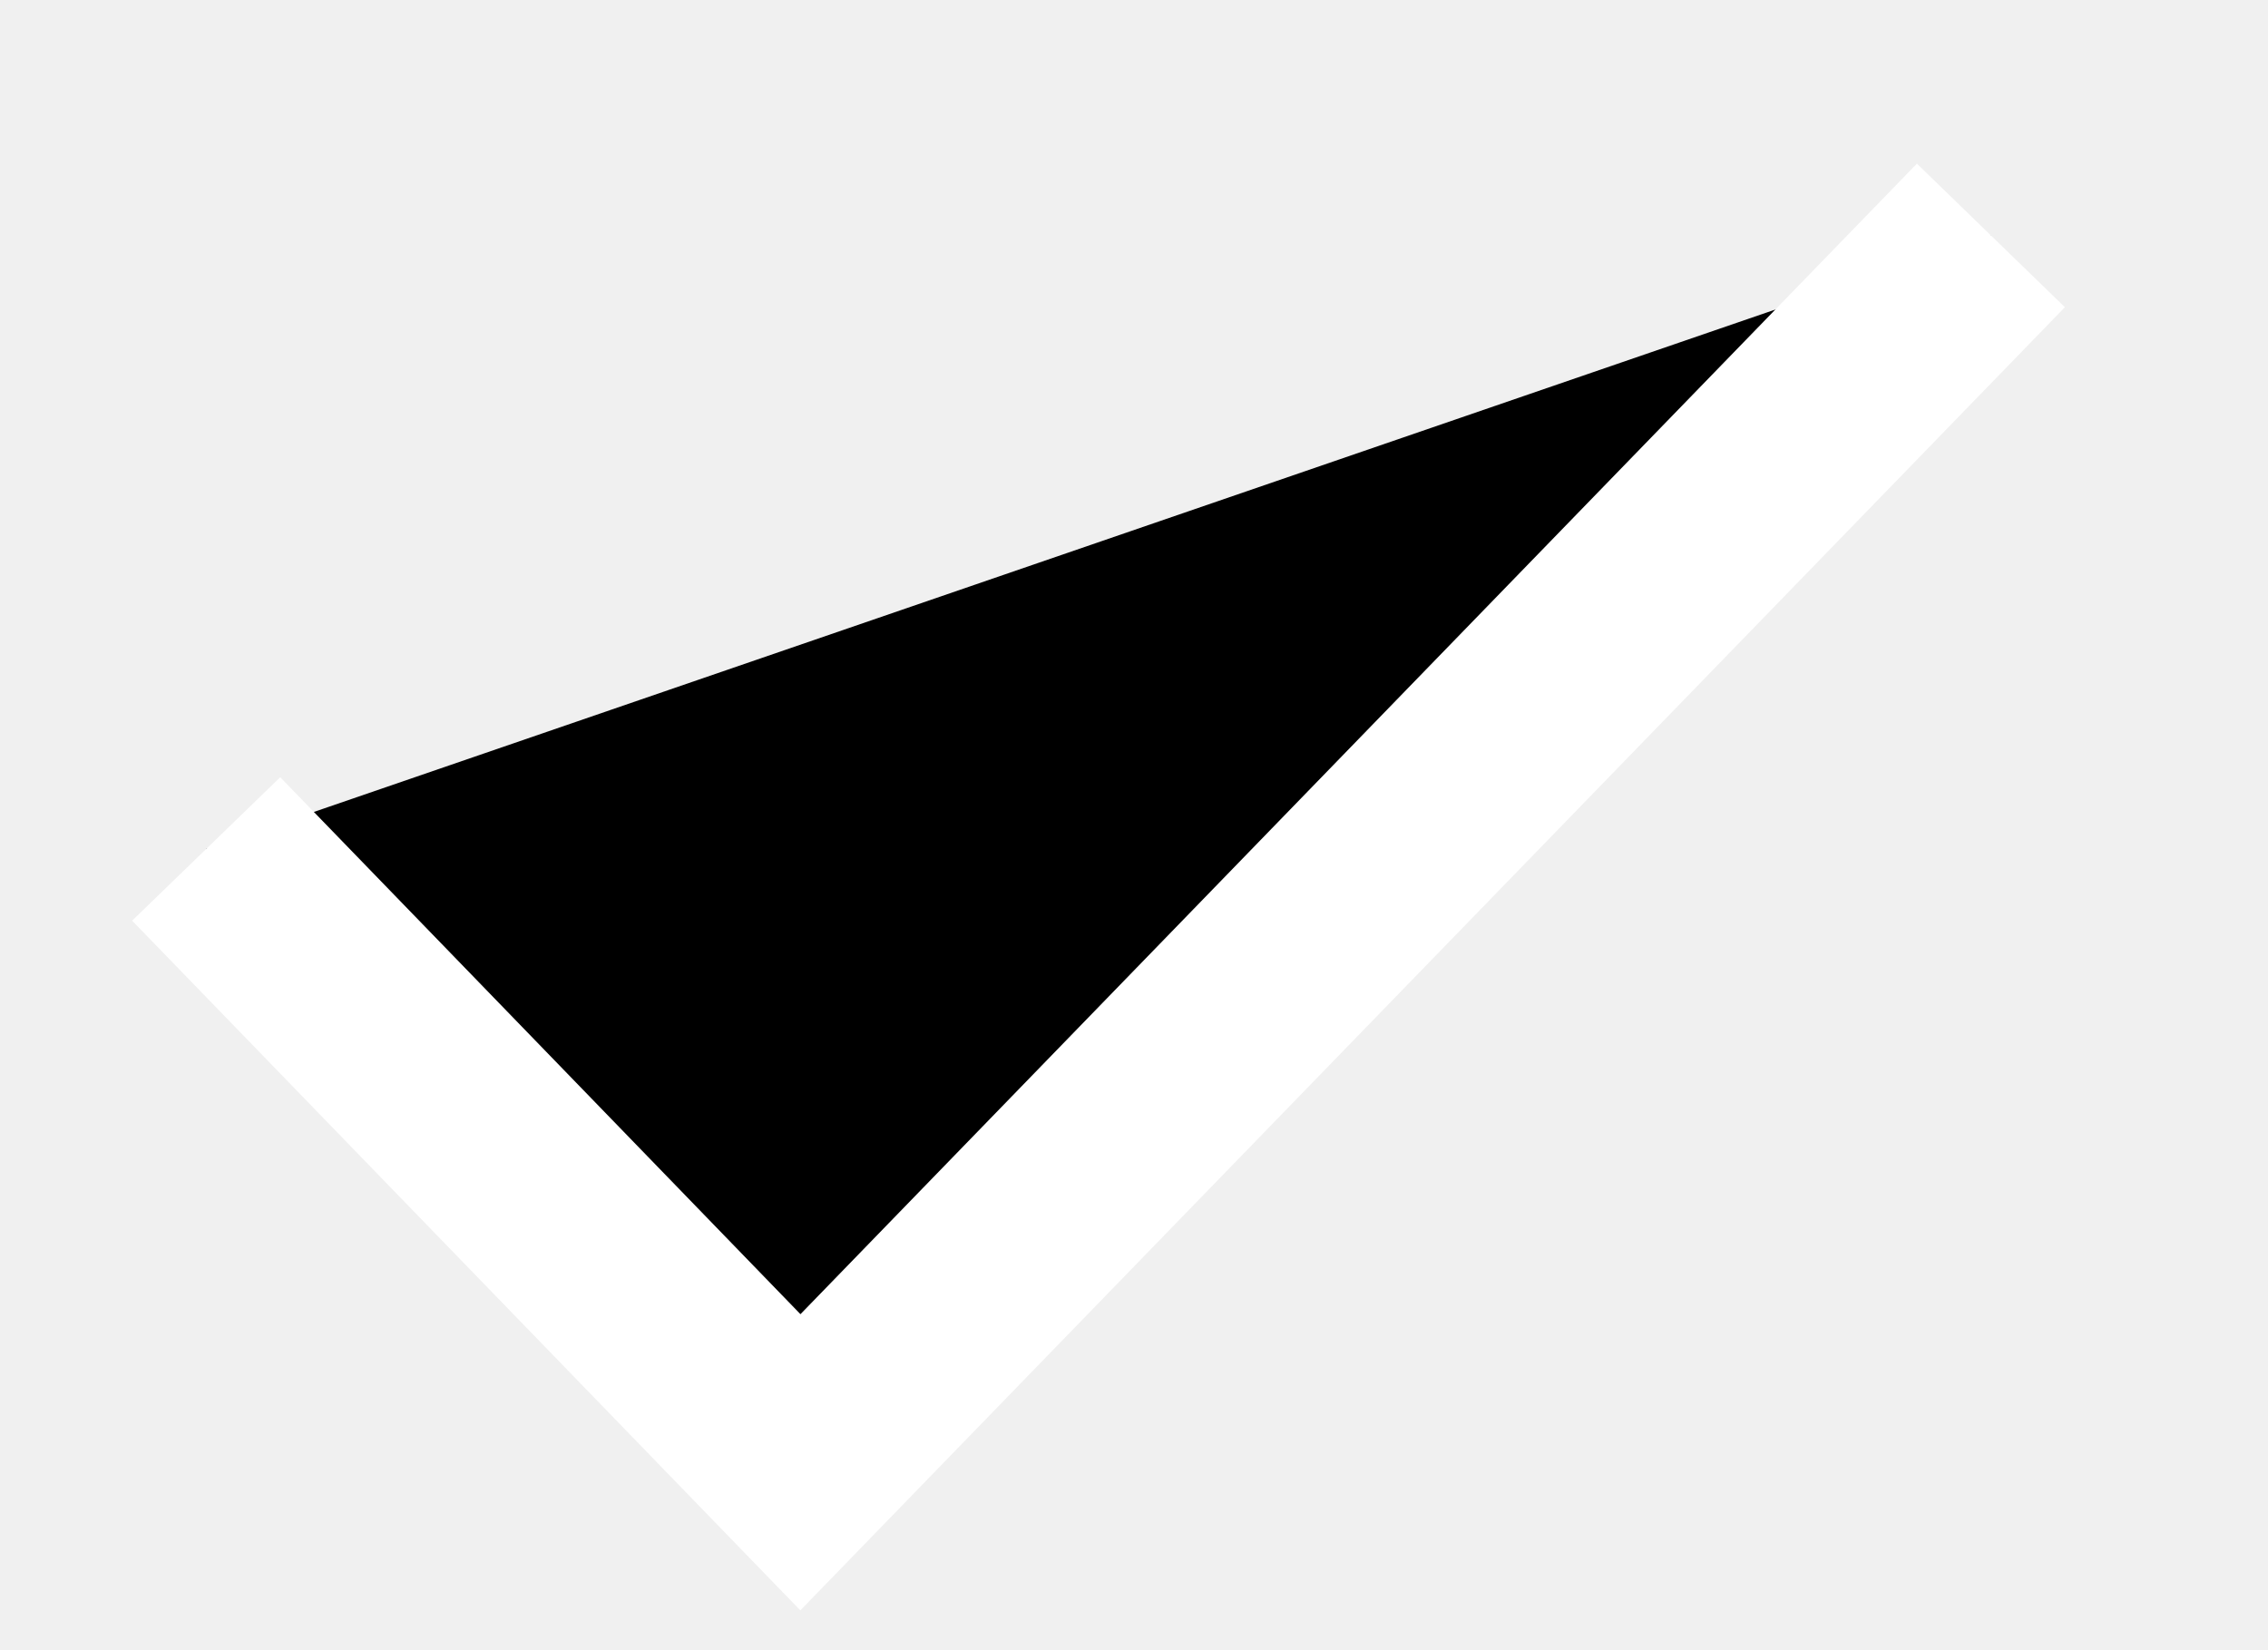
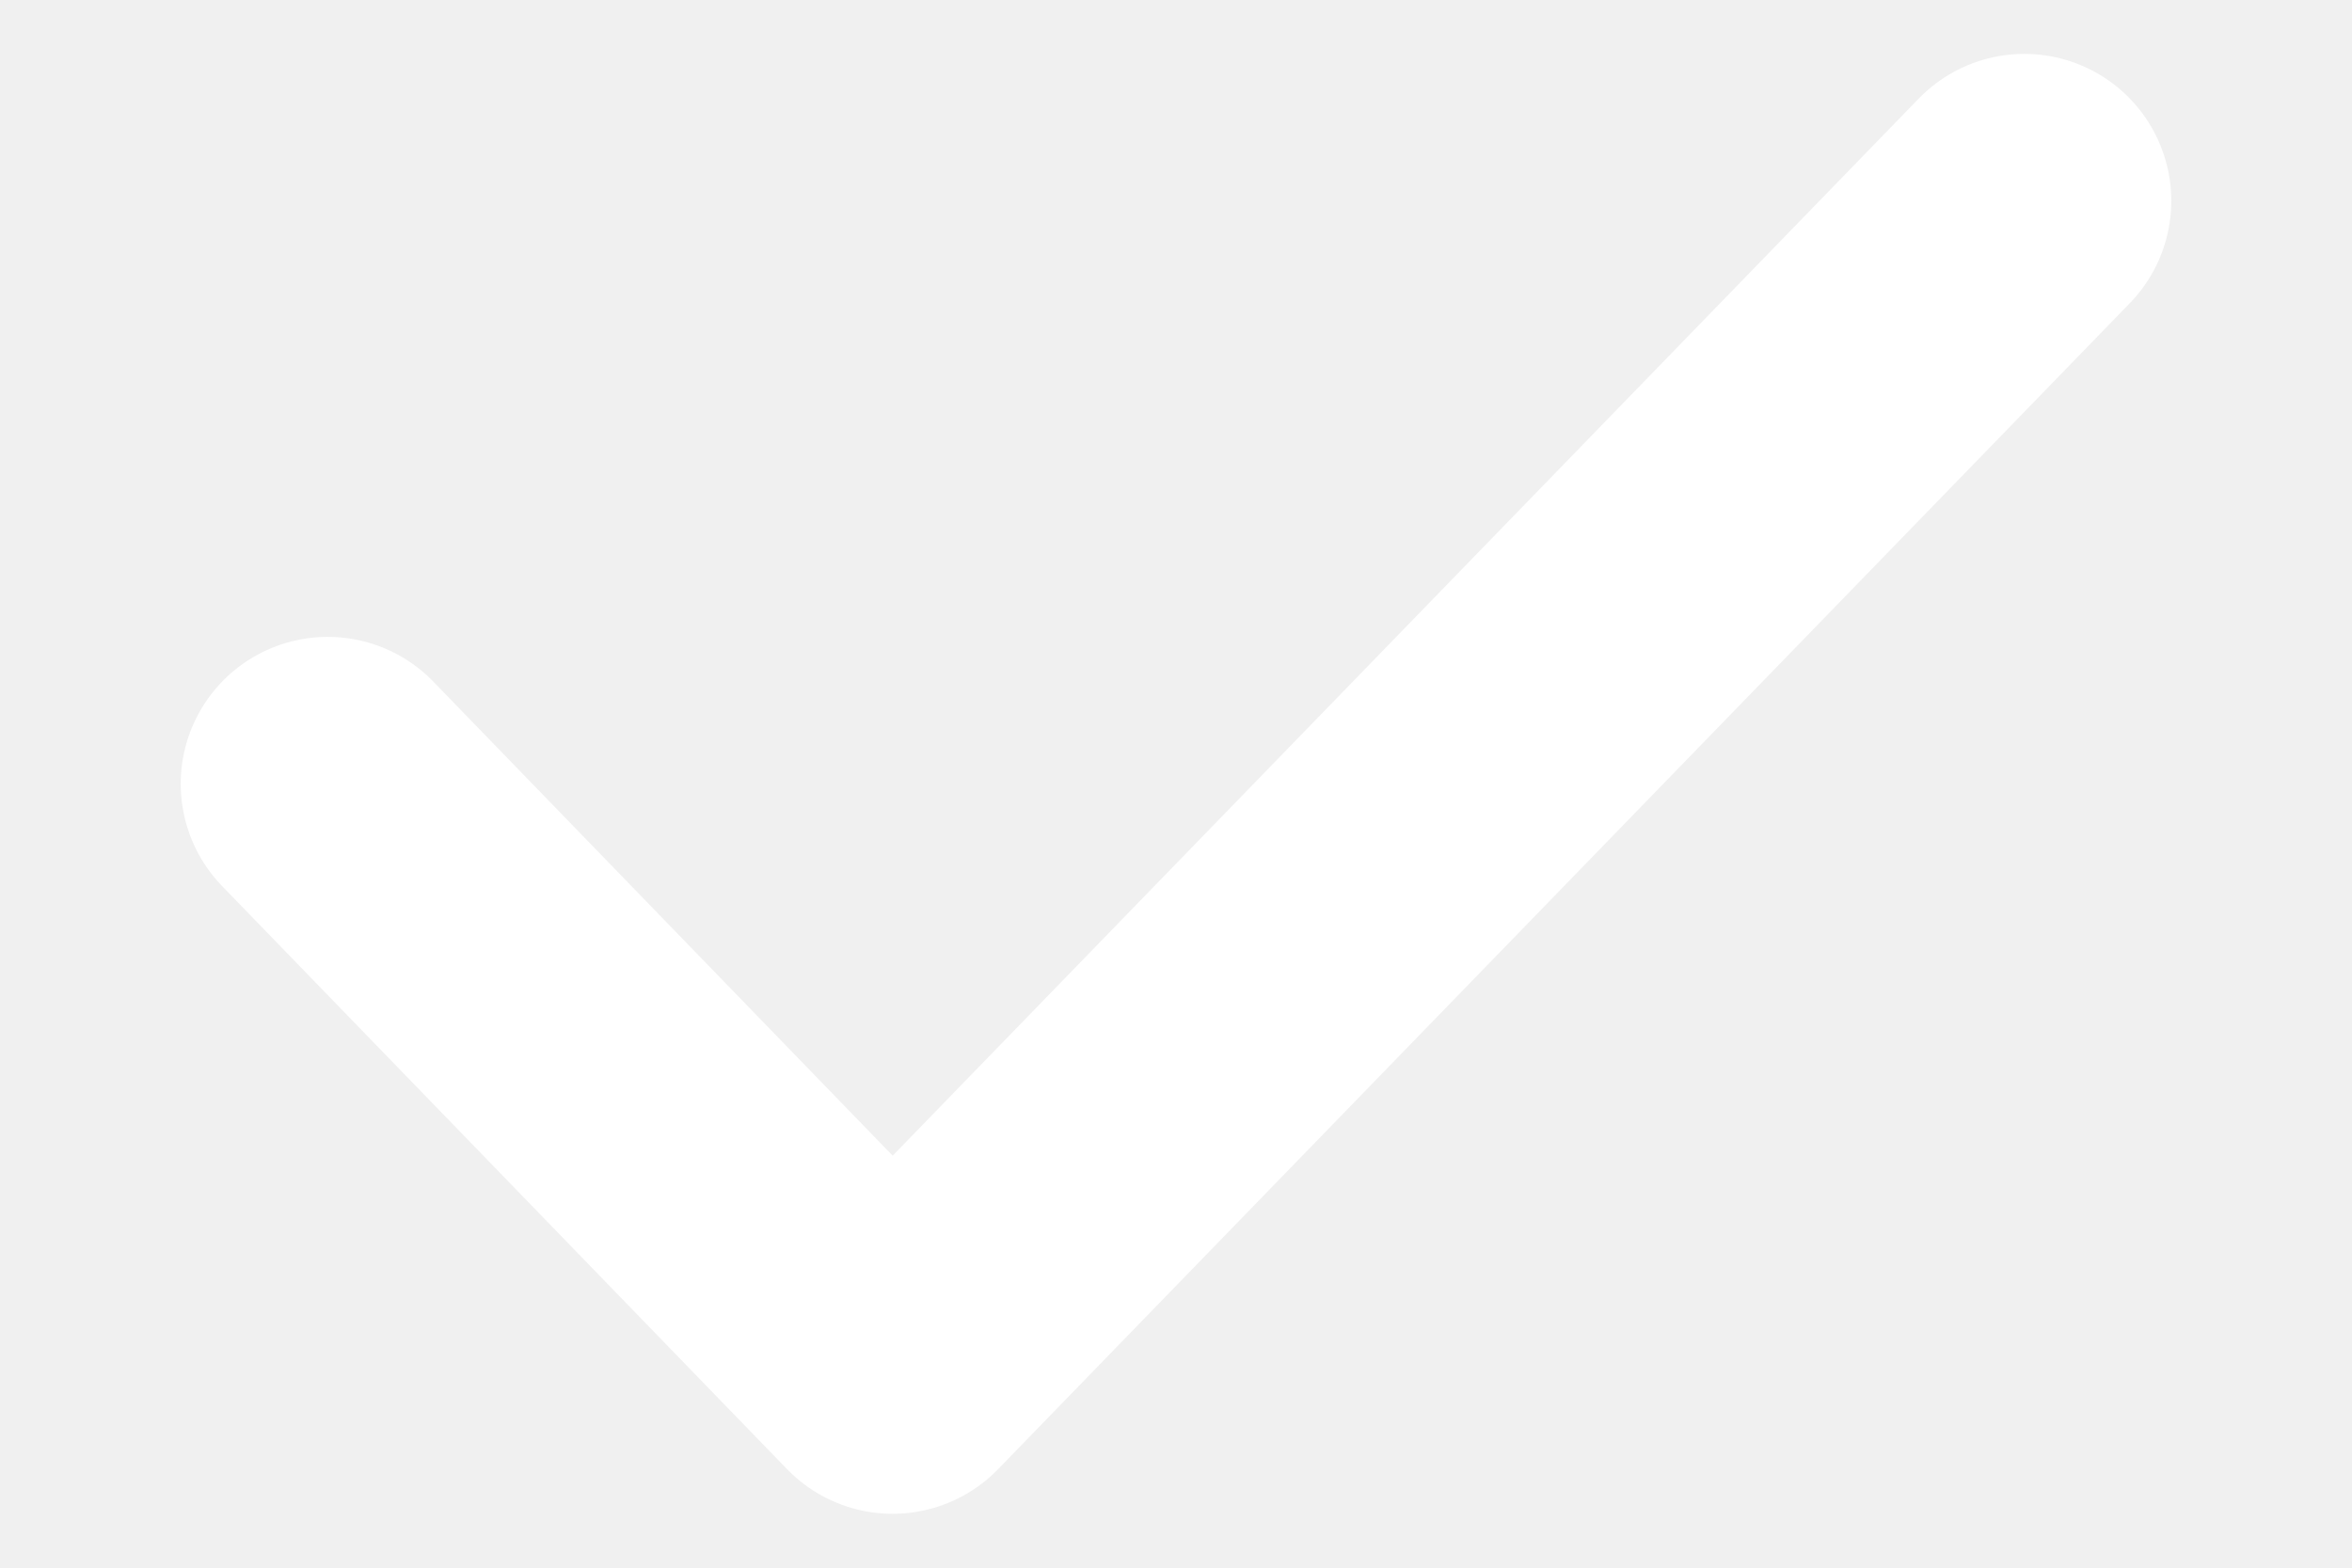
- <svg xmlns="http://www.w3.org/2000/svg" width="11" height="8" viewBox="0 0 11 8" className="fill-transparent">
-   <path d="M1 4.118L3.882 7.093L9.656 1.142" stroke="white" strokeWidth="1.5" strokeLinecap="round" strokeLinejoin="round" />
+ <svg xmlns="http://www.w3.org/2000/svg" width="12" height="8" viewBox="0 0 12 8" fill="none">
+   <path d="M1.672 4L4.554 6.975L10.328 1.025" stroke="white" stroke-width="1.5" stroke-linecap="round" stroke-linejoin="round" />
</svg>
